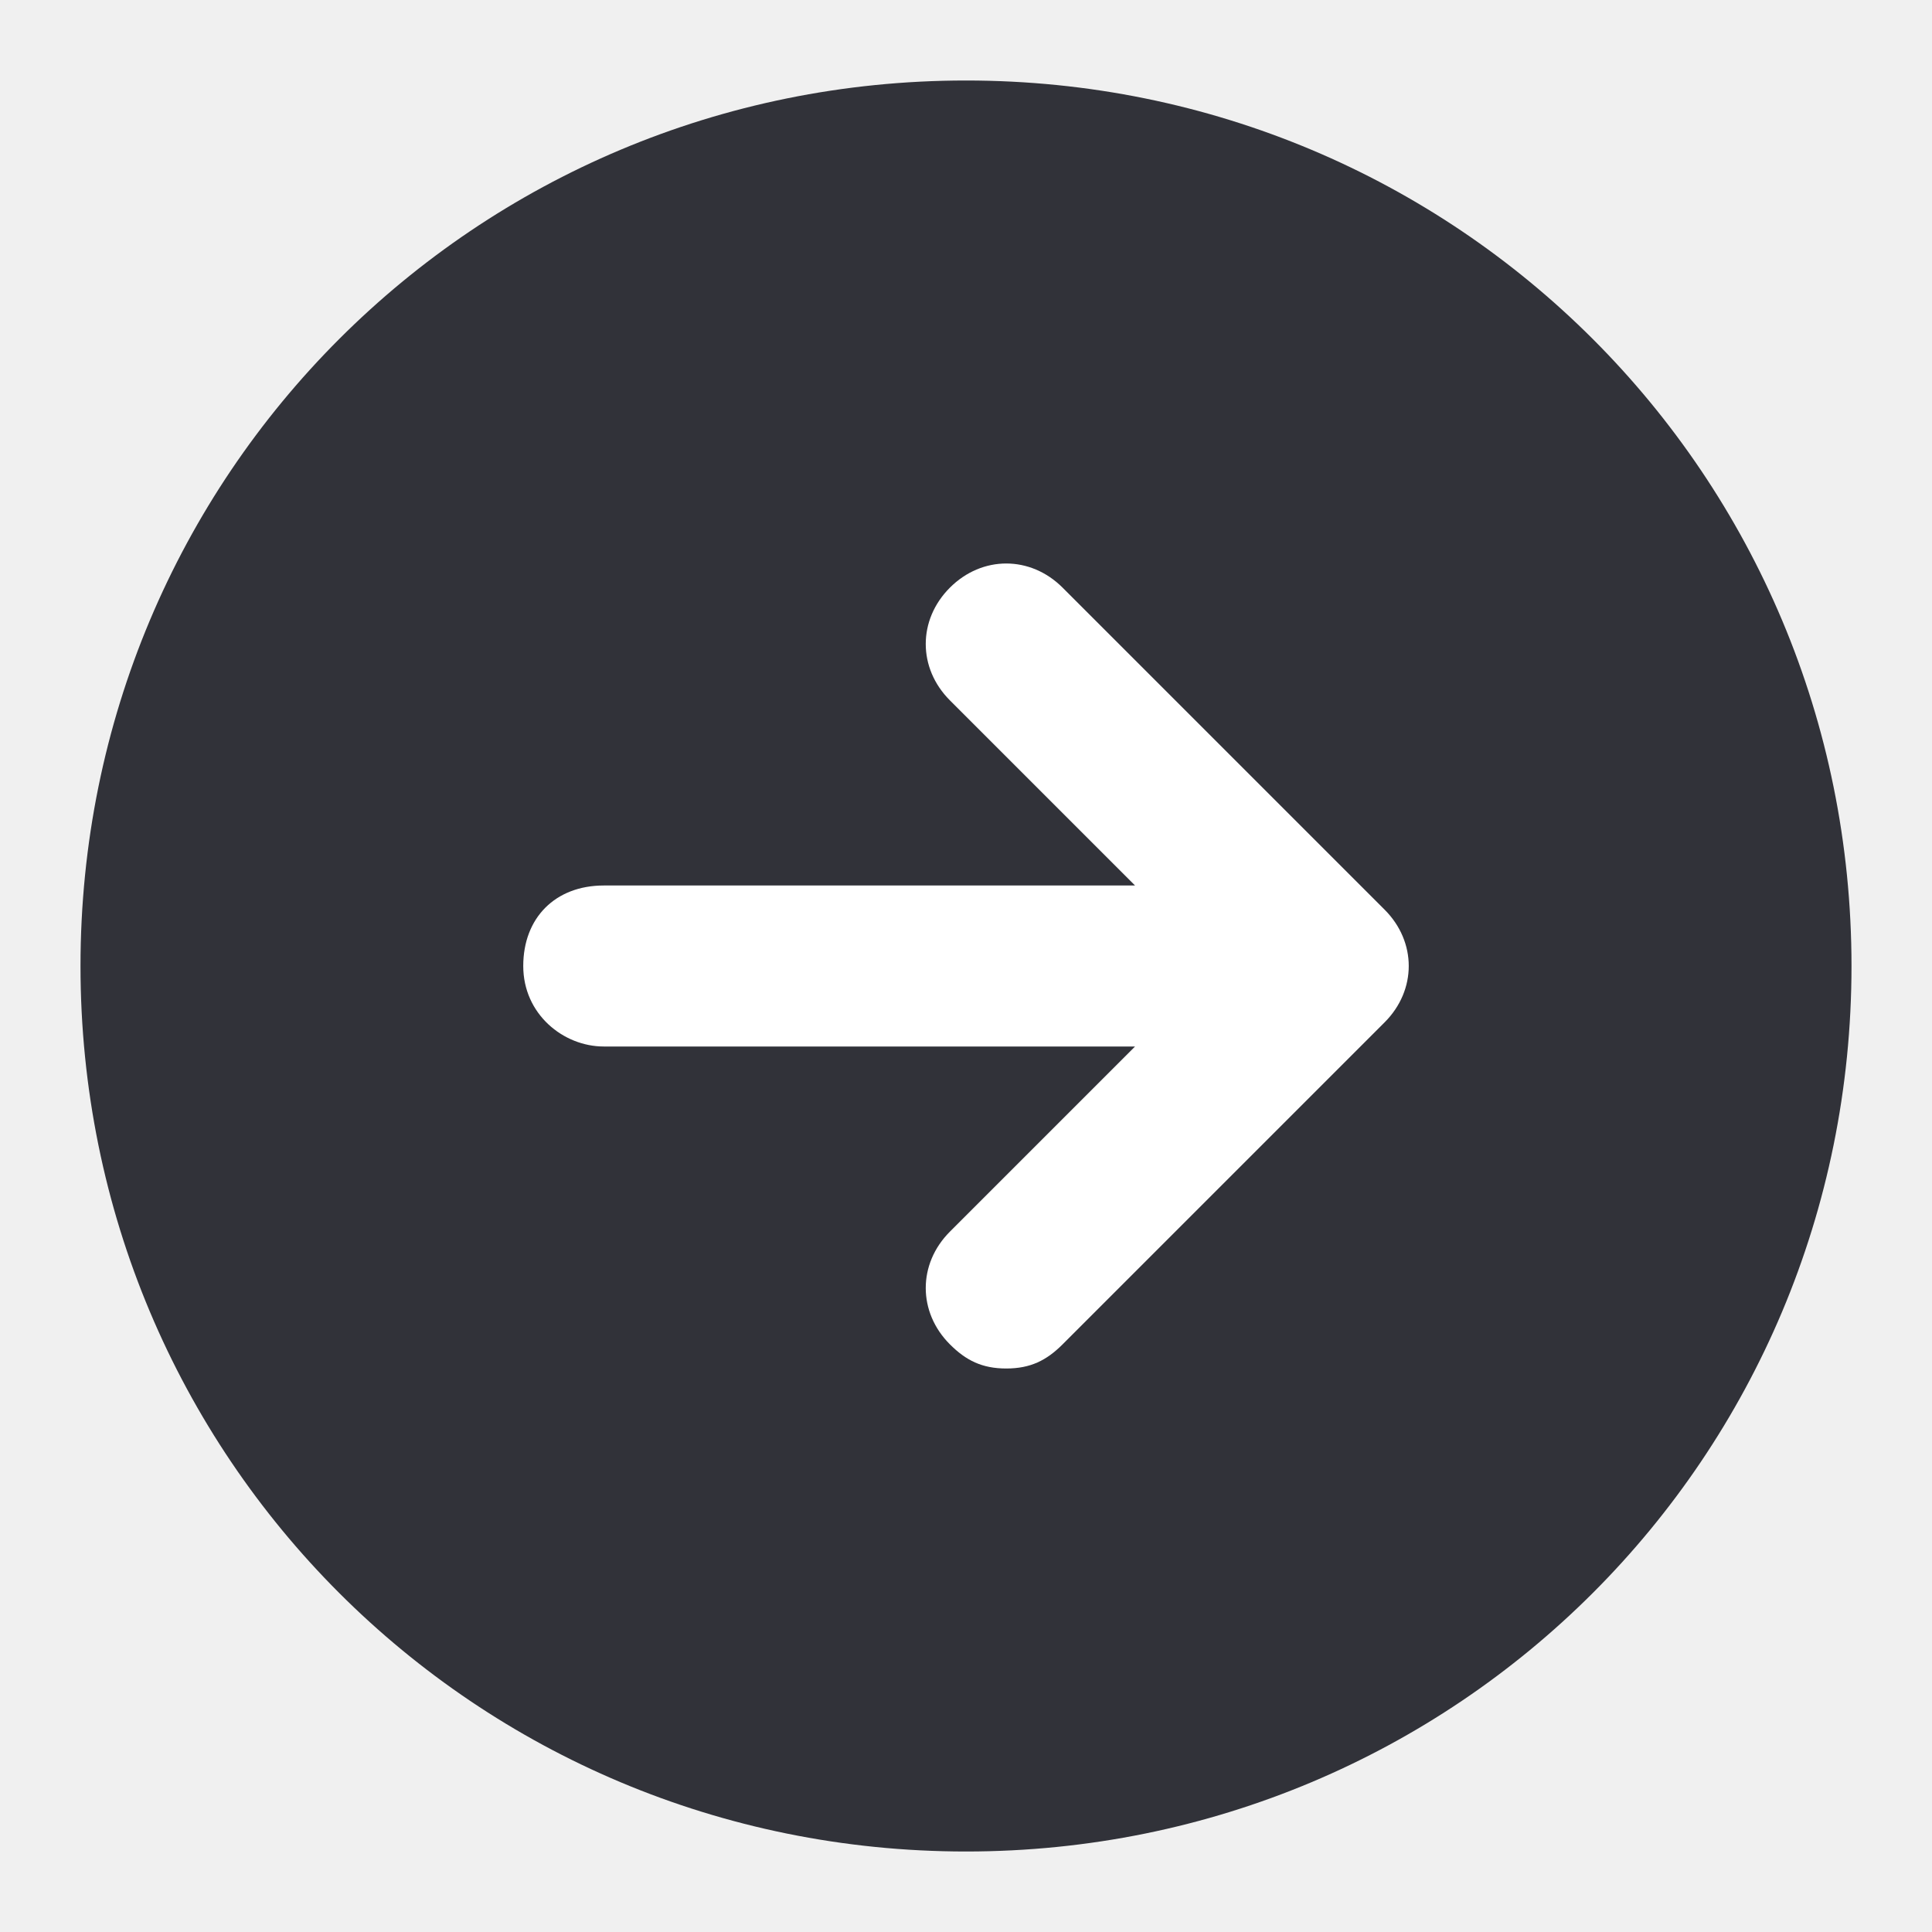
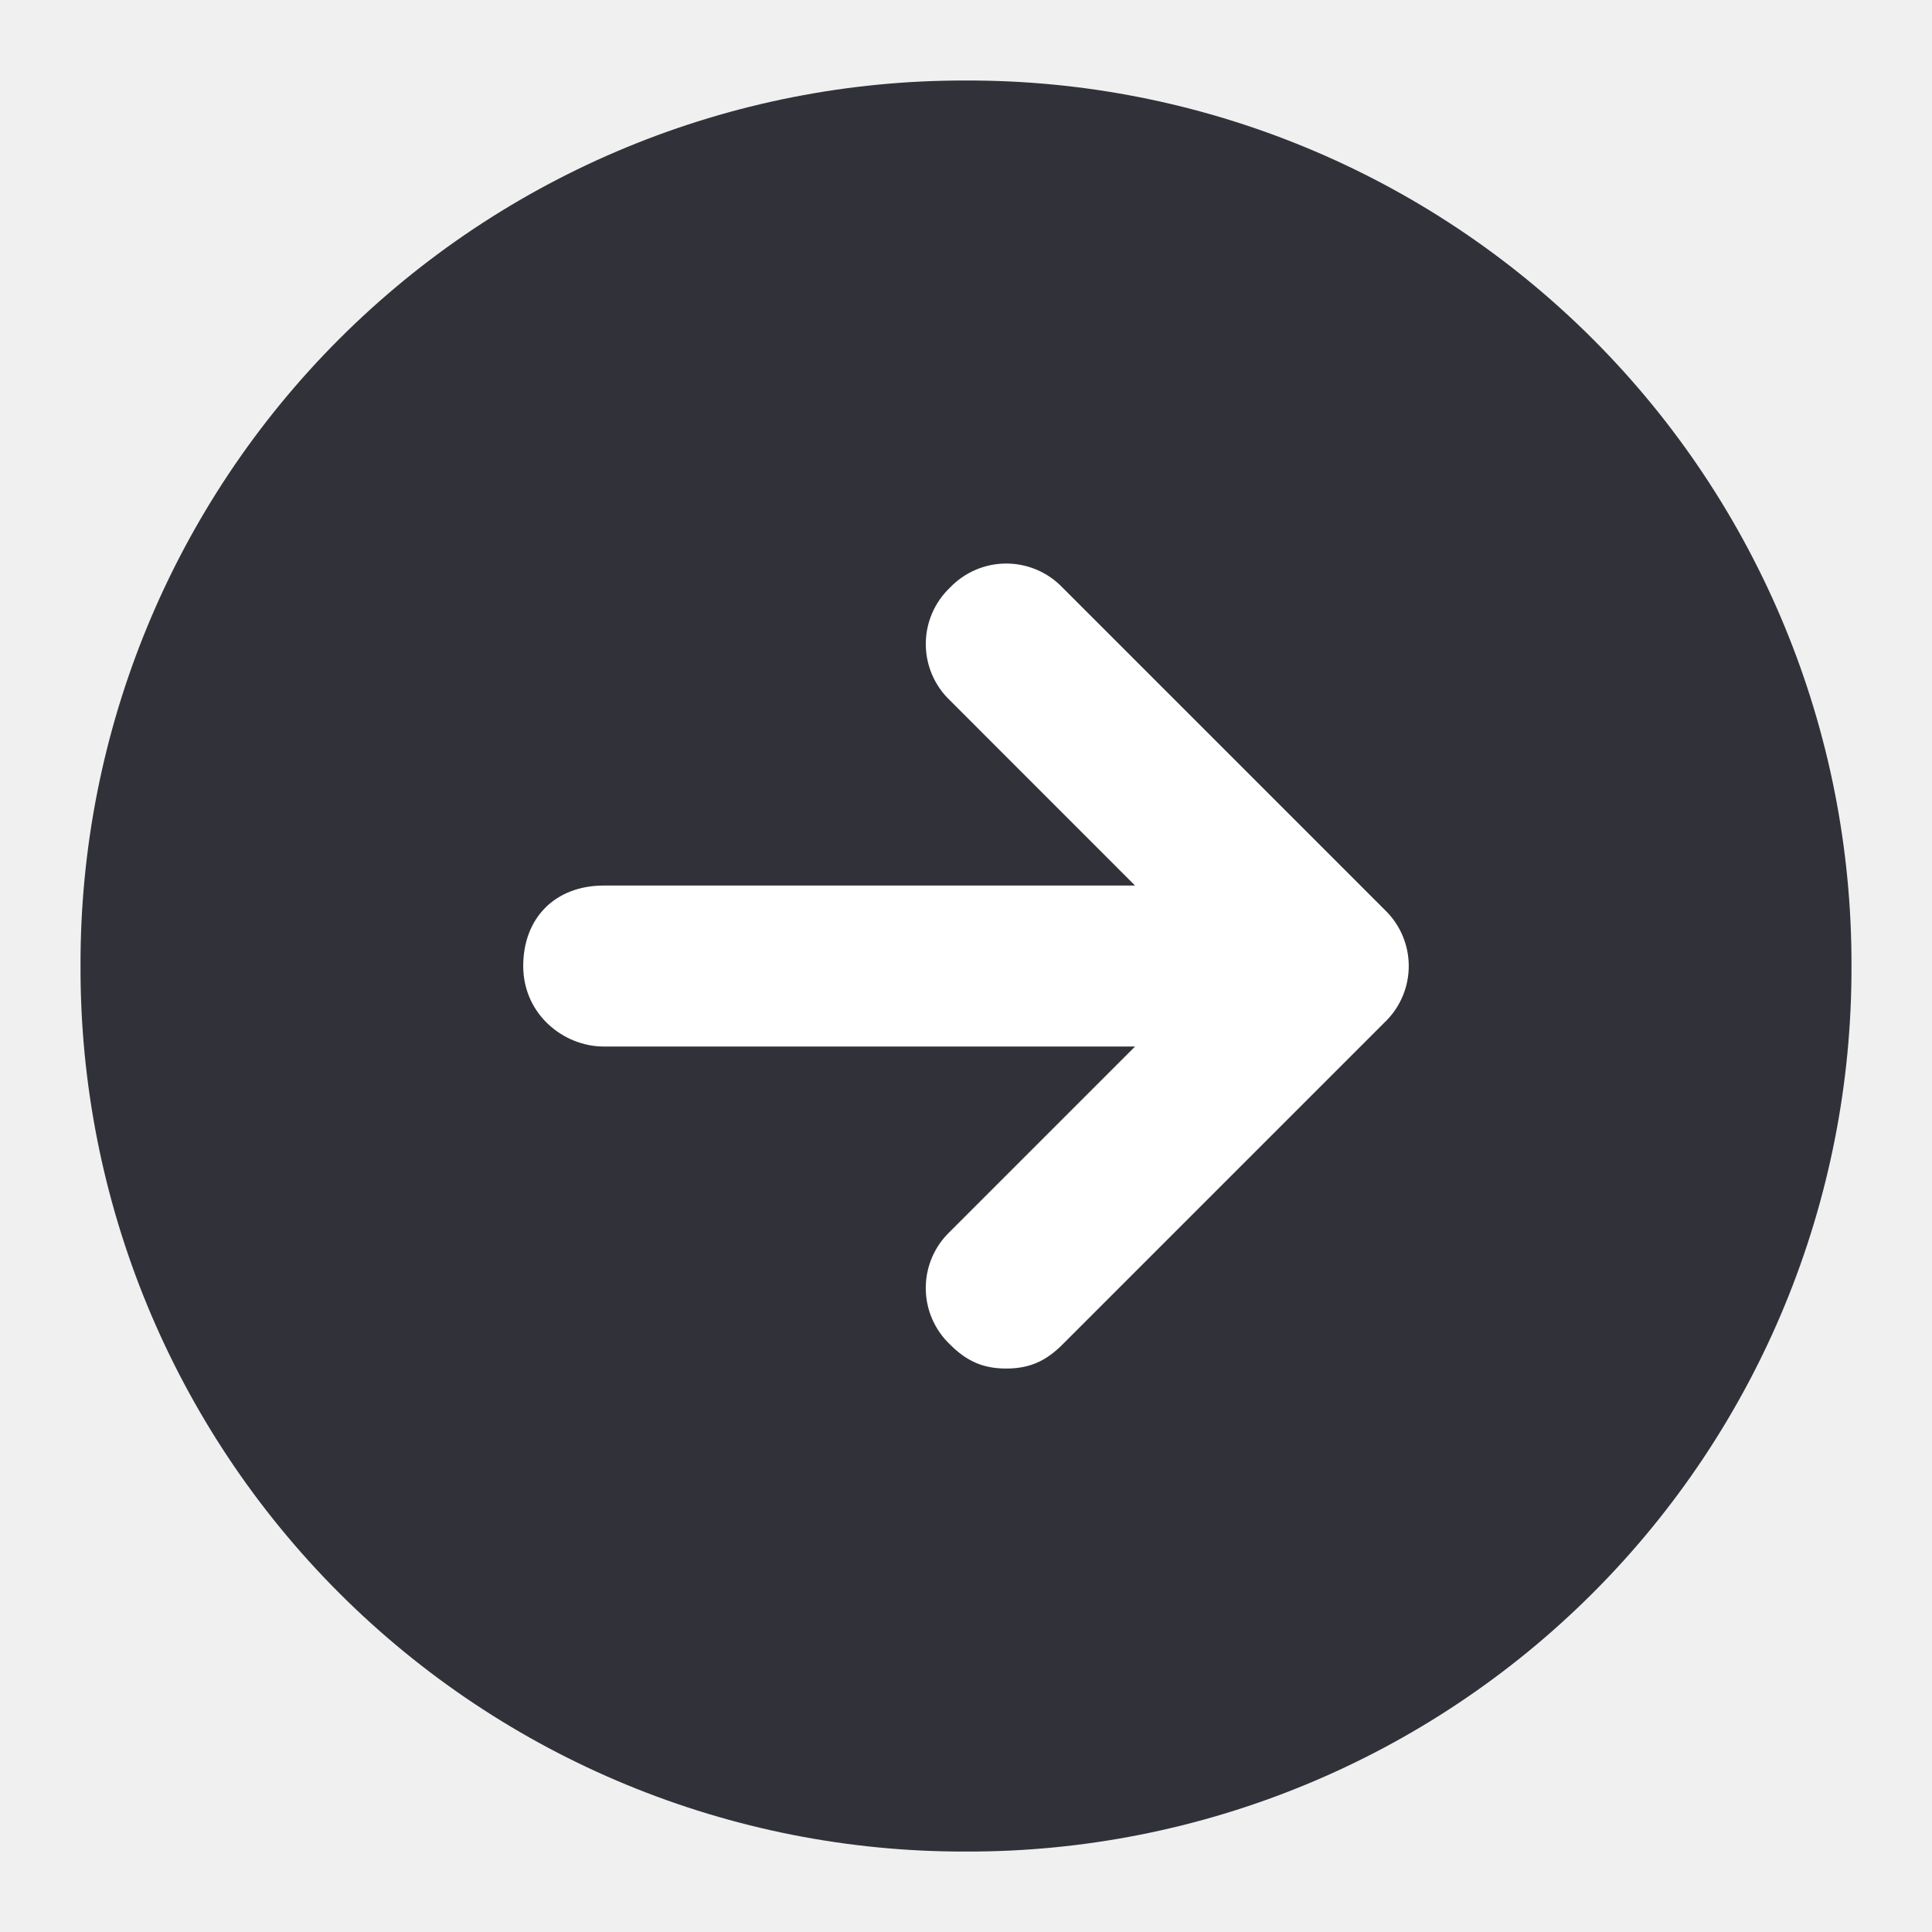
- <svg xmlns="http://www.w3.org/2000/svg" width="24" height="24" viewBox="0 0 24 24" fill="none">
-   <g id="icon-arrow-right-circle-mono">
-     <rect id="Rectangle 2672" x="5" y="5" width="14" height="14" fill="white" />
-     <path id="Vector" d="M1 12C1 18.1 5.9 23 12 23C18.1 23 23 18.1 23 12C23 5.9 18.1 1 12 1C5.9 1 1 5.9 1 12ZM6.5 12C6.5 11.4 6.9 11 7.5 11H14.1L11.8 8.7C11.4 8.3 11.4 7.7 11.8 7.3C12.2 6.9 12.8 6.9 13.2 7.3L17.2 11.3C17.6 11.7 17.6 12.3 17.2 12.7L13.2 16.7C13 16.9 12.8 17 12.5 17C12.2 17 12 16.9 11.8 16.7C11.4 16.3 11.4 15.7 11.8 15.3L14.1 13H7.5C7 13 6.5 12.6 6.5 12Z" fill="#313239" />
-   </g>
+ <svg xmlns="http://www.w3.org/2000/svg" width="28" height="28" fill="none">
+   <path fill="#fff" d="M5.833 5.833h16.333v16.333H5.833z" />
+   <path d="M1.167 14A12.796 12.796 0 0 0 14 26.834 12.796 12.796 0 0 0 26.833 14 12.796 12.796 0 0 0 14 1.167 12.796 12.796 0 0 0 1.167 14Zm6.416 0c0-.7.467-1.166 1.167-1.166h7.7l-2.683-2.684a1.128 1.128 0 0 1 0-1.633 1.128 1.128 0 0 1 1.633 0l4.667 4.667a1.128 1.128 0 0 1 0 1.633L15.4 19.484c-.233.233-.467.35-.817.35-.35 0-.583-.117-.816-.35a1.128 1.128 0 0 1 0-1.634l2.683-2.683h-7.7c-.583 0-1.167-.467-1.167-1.167Z" fill="#313239" />
</svg>
